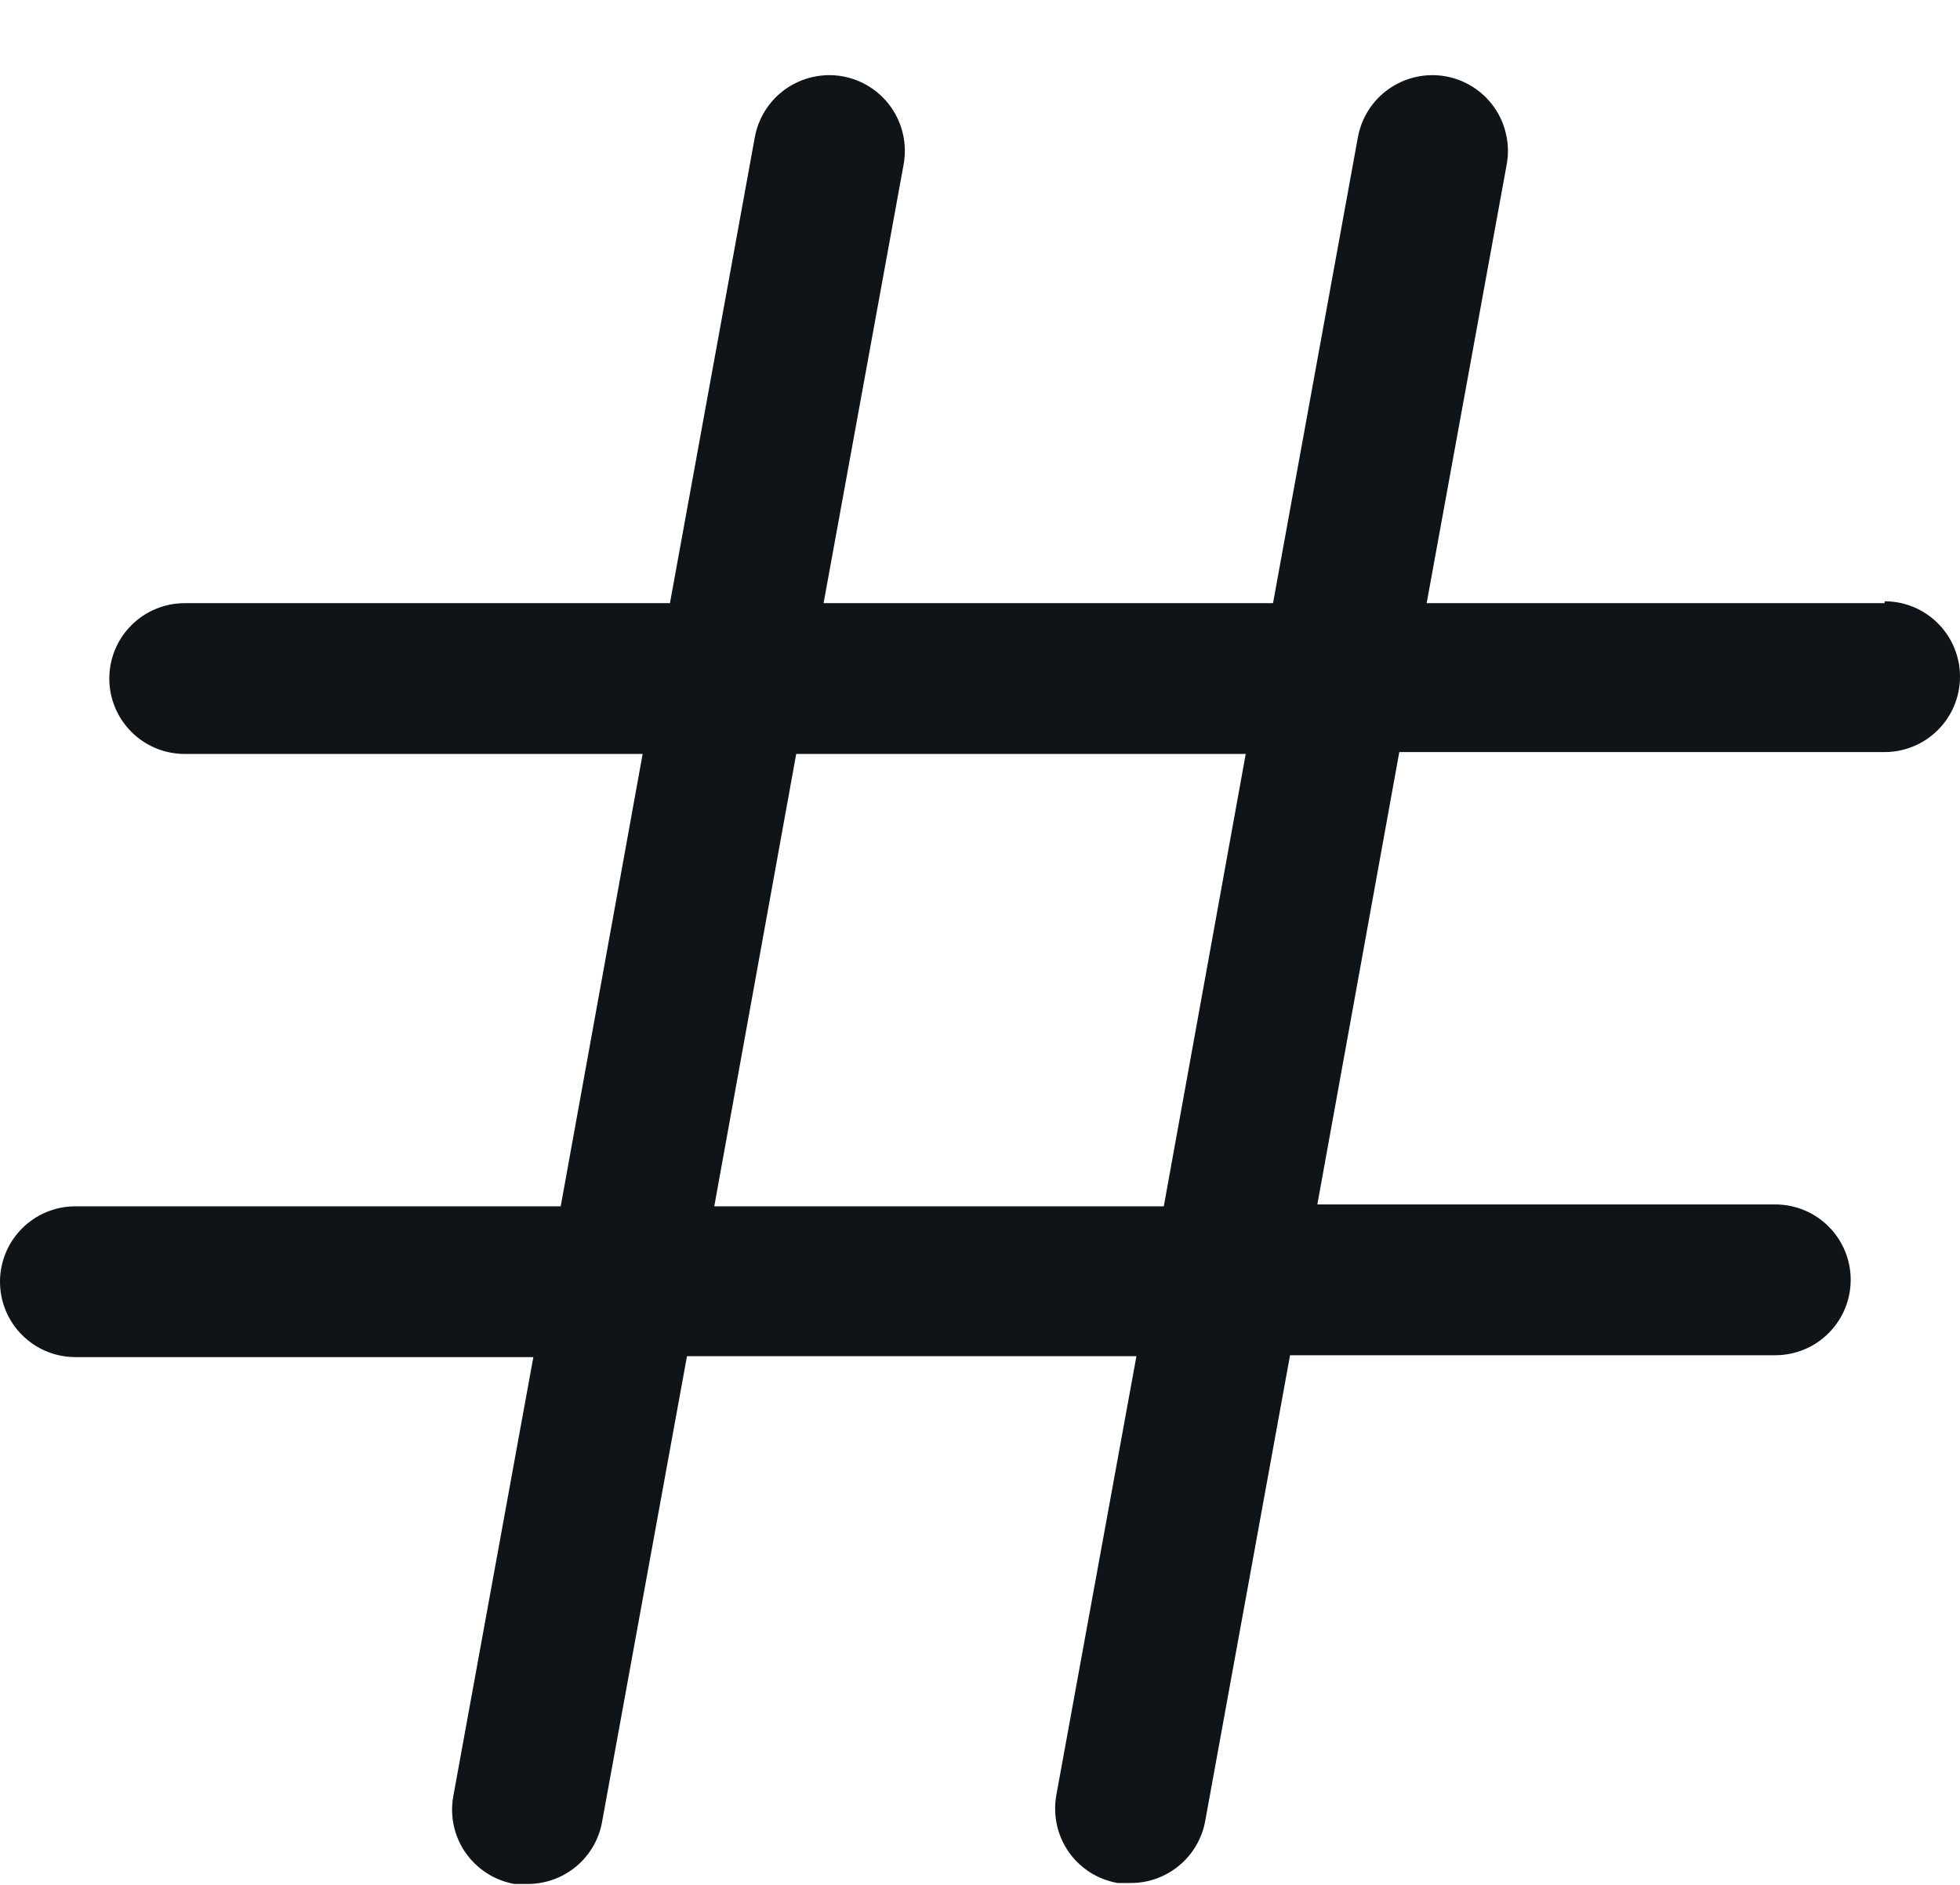
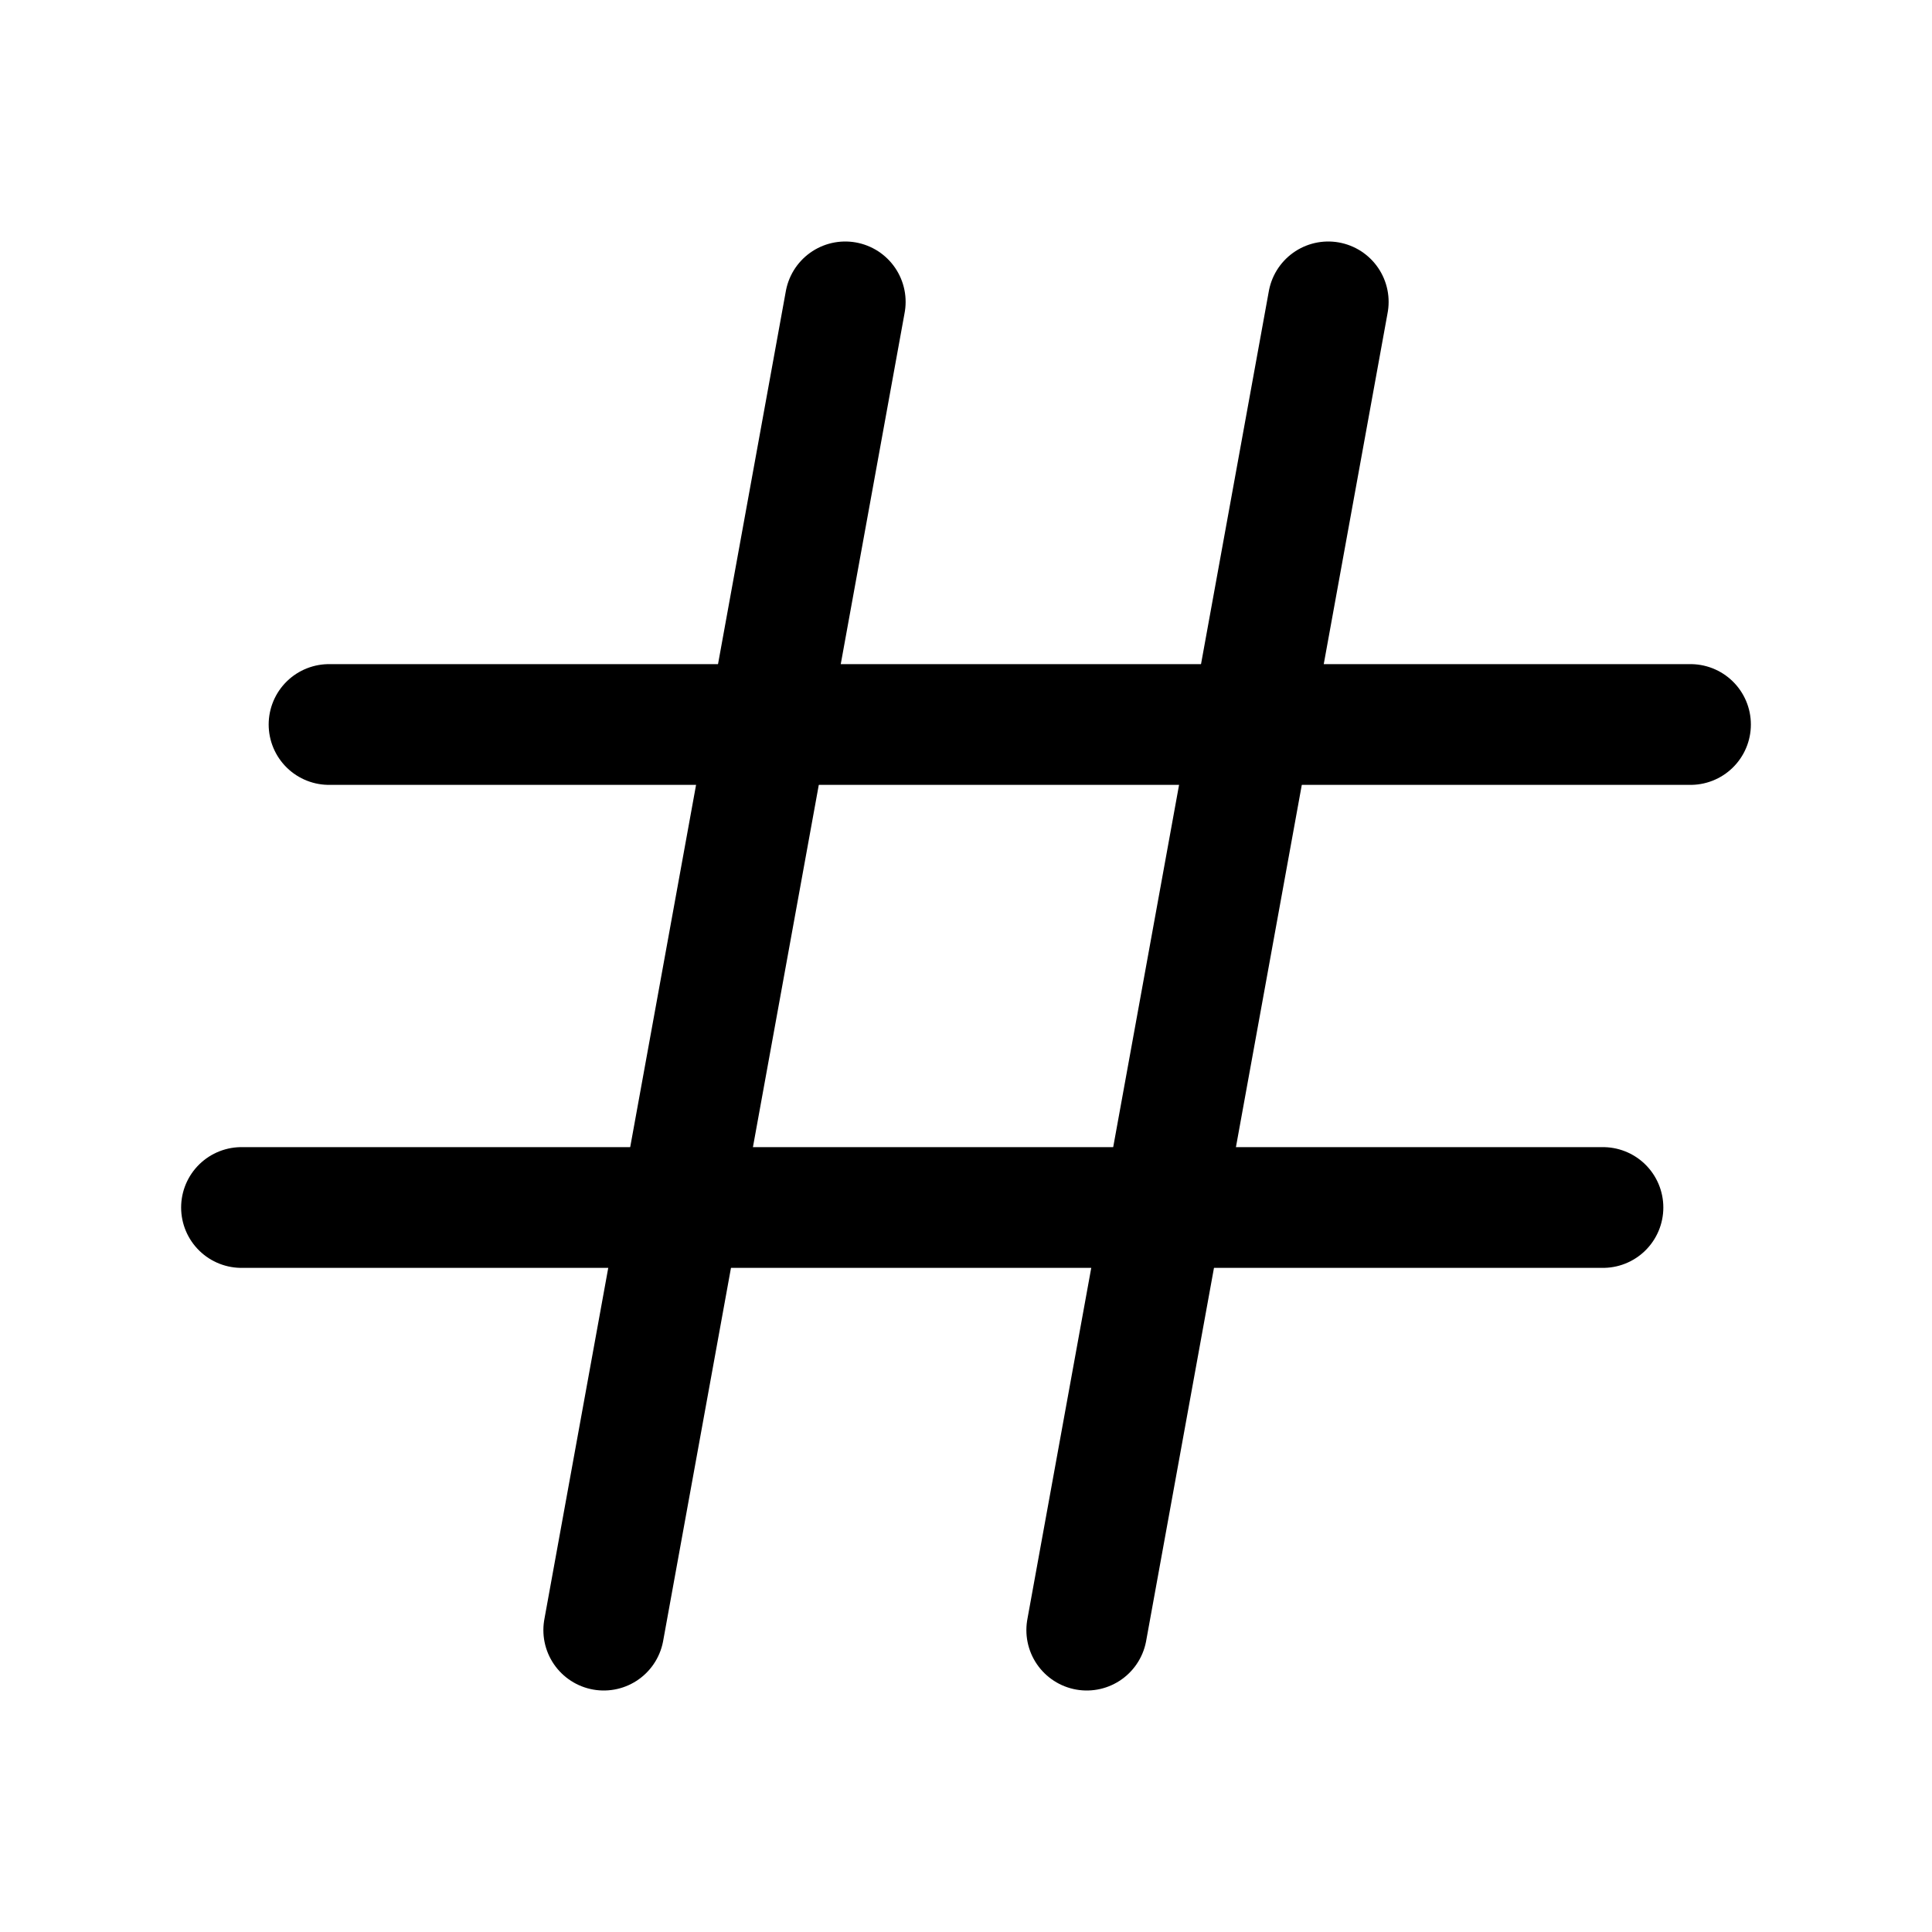
- <svg xmlns="http://www.w3.org/2000/svg" width="26" height="25" viewBox="0 0 26 25" fill="none">
-   <path d="M25 8H18.925L19.988 2.175C20.011 2.045 20.008 1.912 19.979 1.784C19.951 1.655 19.898 1.533 19.822 1.425C19.67 1.207 19.437 1.059 19.175 1.012C18.913 0.966 18.643 1.026 18.425 1.178C18.207 1.33 18.059 1.563 18.012 1.825L16.887 8H10.925L11.988 2.175C12.034 1.913 11.974 1.643 11.822 1.425C11.67 1.207 11.437 1.059 11.175 1.012C10.913 0.966 10.643 1.026 10.425 1.178C10.207 1.33 10.059 1.563 10.012 1.825L8.887 8H2.45C2.185 8 1.93 8.105 1.743 8.293C1.555 8.48 1.45 8.735 1.45 9C1.45 9.265 1.555 9.52 1.743 9.707C1.93 9.895 2.185 10 2.45 10H8.525L7.438 16H1C0.735 16 0.48 16.105 0.293 16.293C0.105 16.48 0 16.735 0 17C0 17.265 0.105 17.52 0.293 17.707C0.48 17.895 0.735 18 1 18H7.075L6.013 23.825C5.989 23.955 5.992 24.088 6.02 24.216C6.048 24.345 6.101 24.467 6.177 24.575C6.253 24.683 6.349 24.775 6.46 24.846C6.571 24.917 6.695 24.965 6.825 24.988H7C7.235 24.988 7.463 24.906 7.644 24.755C7.825 24.604 7.946 24.394 7.987 24.163L9.113 17.988H15.075L14.012 23.812C13.989 23.942 13.992 24.075 14.02 24.204C14.048 24.333 14.101 24.455 14.177 24.563C14.252 24.671 14.349 24.763 14.46 24.834C14.571 24.904 14.695 24.952 14.825 24.975H15C15.235 24.976 15.463 24.893 15.644 24.742C15.825 24.591 15.946 24.382 15.988 24.15L17.113 17.975H23.55C23.815 17.975 24.07 17.87 24.257 17.682C24.445 17.495 24.55 17.24 24.55 16.975C24.55 16.71 24.445 16.455 24.257 16.268C24.07 16.08 23.815 15.975 23.55 15.975H17.475L18.562 9.975H25C25.265 9.975 25.52 9.87 25.707 9.682C25.895 9.495 26 9.24 26 8.975C26 8.71 25.895 8.455 25.707 8.268C25.52 8.08 25.265 7.975 25 7.975V8ZM15.438 16H9.475L10.562 10H16.525L15.438 16Z" fill="#0F1419" />
+ <svg xmlns="http://www.w3.org/2000/svg" width="2em" height="2em" fill="currentColor" viewBox="0 0 256 256">
+   <rect width="256" height="256" fill="none" />
+   <line x1="43.6" y1="96" x2="224" y2="96" fill="none" stroke="currentColor" stroke-linecap="round" stroke-linejoin="round" stroke-width="16" />
+   <line x1="176" y1="40" x2="144" y2="216" fill="none" stroke="currentColor" stroke-linecap="round" stroke-linejoin="round" stroke-width="16" />
+   <line x1="112" y1="40" x2="80" y2="216" fill="none" stroke="currentColor" stroke-linecap="round" stroke-linejoin="round" stroke-width="16" />
+   <line x1="32" y1="160" x2="212.4" y2="160" fill="none" stroke="currentColor" stroke-linecap="round" stroke-linejoin="round" stroke-width="16" />
</svg>
